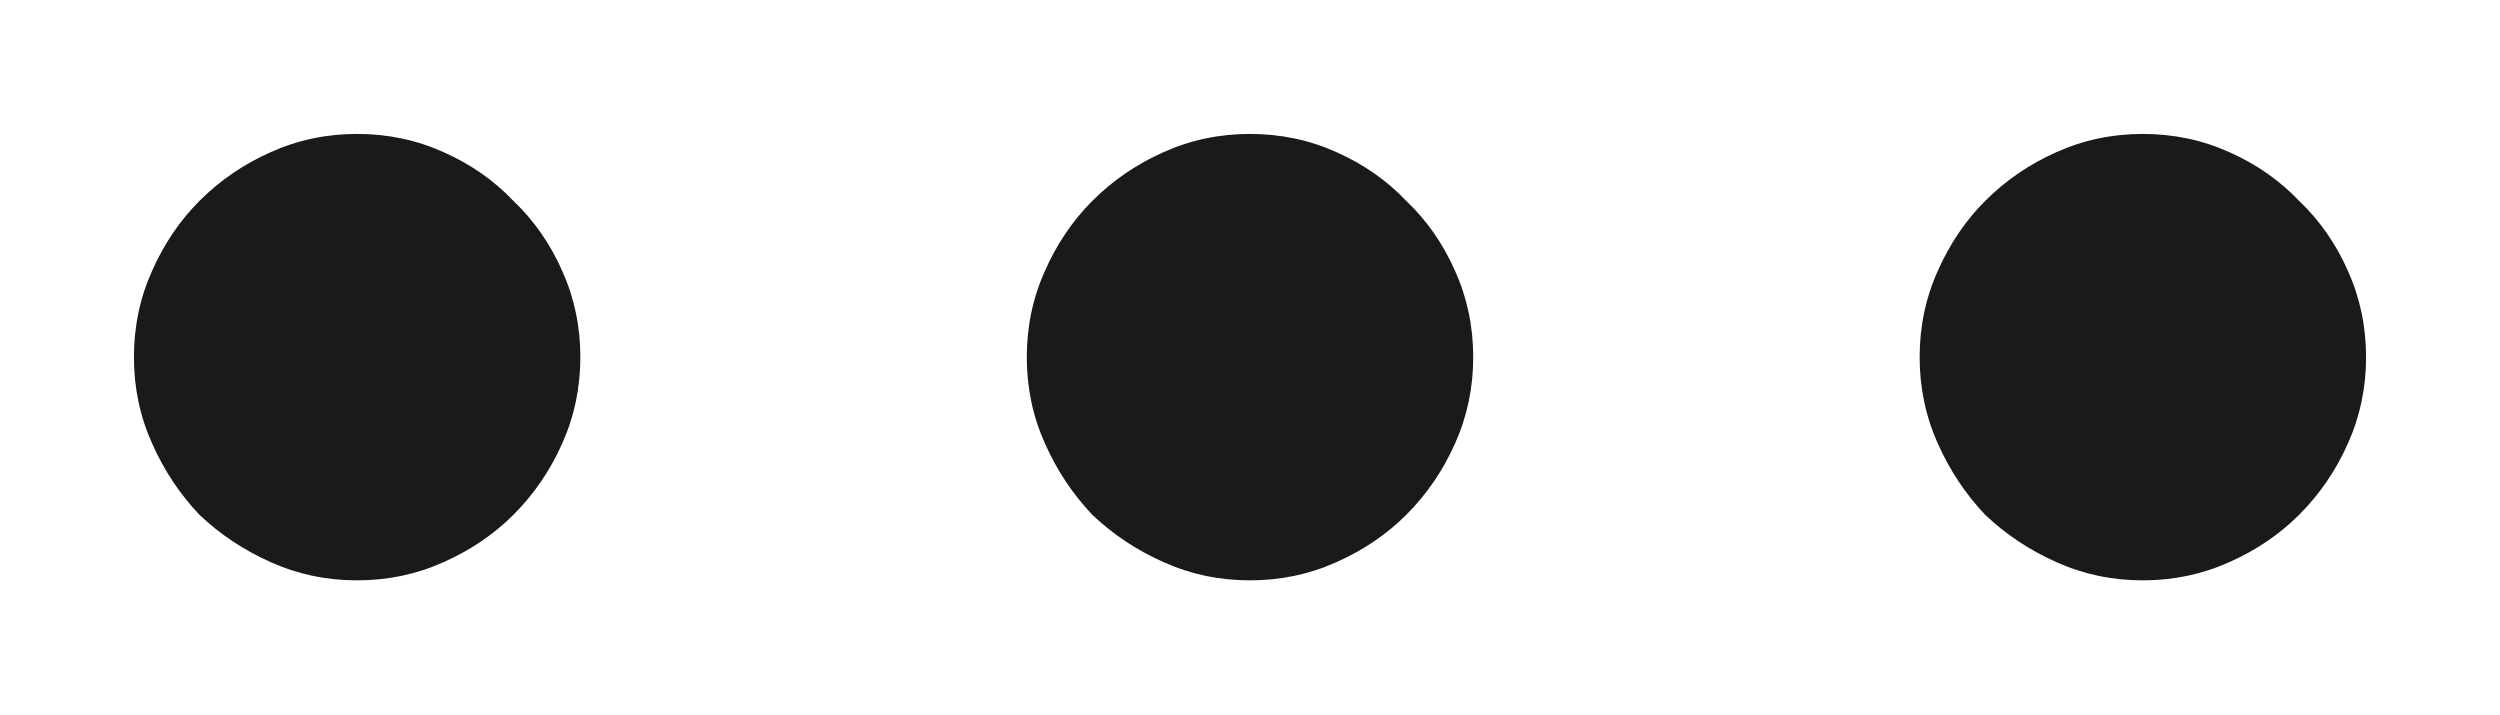
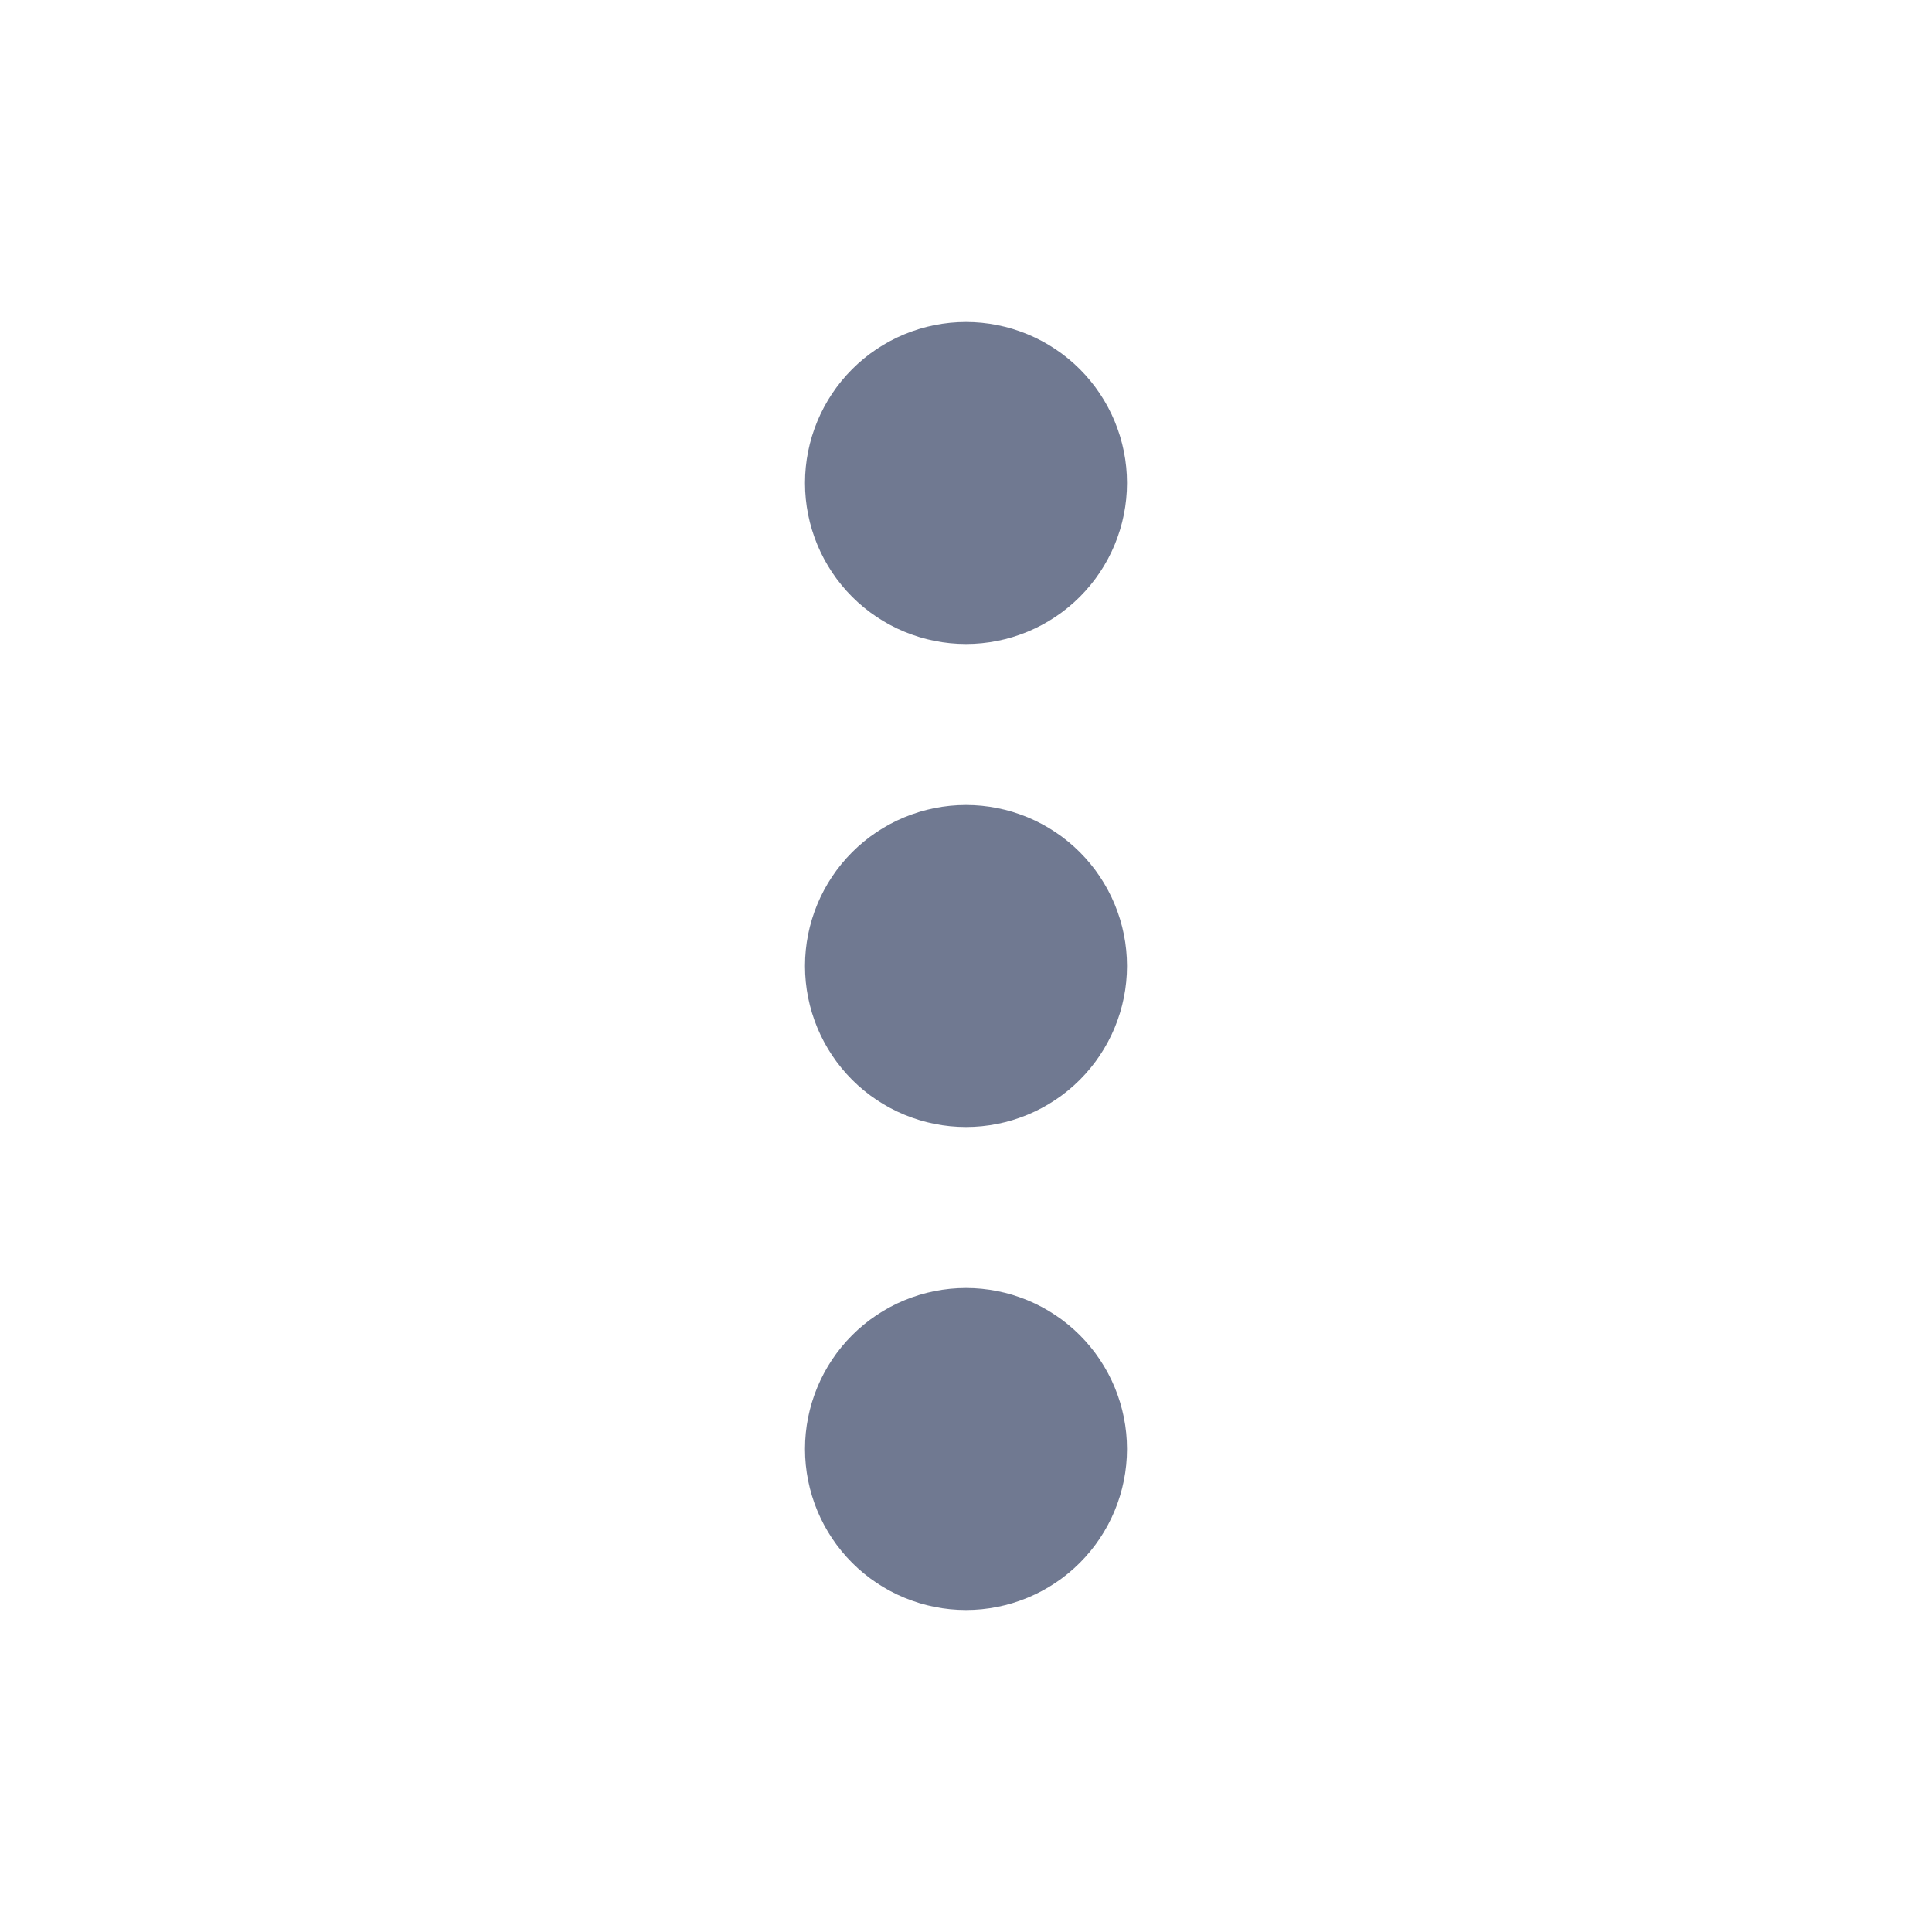
- <svg xmlns="http://www.w3.org/2000/svg" width="14" height="4" viewBox="0 0 14 4" fill="none">
-   <path d="M0.75 2C0.75 1.828 0.784 1.667 0.852 1.516C0.919 1.365 1.008 1.234 1.117 1.125C1.232 1.01 1.365 0.919 1.516 0.852C1.667 0.784 1.828 0.75 2 0.75C2.172 0.75 2.333 0.784 2.484 0.852C2.635 0.919 2.766 1.01 2.875 1.125C2.99 1.234 3.081 1.365 3.148 1.516C3.216 1.667 3.25 1.828 3.25 2C3.25 2.172 3.216 2.333 3.148 2.484C3.081 2.635 2.99 2.768 2.875 2.883C2.766 2.992 2.635 3.081 2.484 3.148C2.333 3.216 2.172 3.25 2 3.25C1.828 3.25 1.667 3.216 1.516 3.148C1.365 3.081 1.232 2.992 1.117 2.883C1.008 2.768 0.919 2.635 0.852 2.484C0.784 2.333 0.75 2.172 0.75 2ZM5.75 2C5.75 1.828 5.784 1.667 5.852 1.516C5.919 1.365 6.008 1.234 6.117 1.125C6.232 1.01 6.365 0.919 6.516 0.852C6.667 0.784 6.828 0.75 7 0.75C7.172 0.75 7.333 0.784 7.484 0.852C7.635 0.919 7.766 1.01 7.875 1.125C7.99 1.234 8.081 1.365 8.148 1.516C8.216 1.667 8.25 1.828 8.25 2C8.25 2.172 8.216 2.333 8.148 2.484C8.081 2.635 7.99 2.768 7.875 2.883C7.766 2.992 7.635 3.081 7.484 3.148C7.333 3.216 7.172 3.25 7 3.25C6.828 3.25 6.667 3.216 6.516 3.148C6.365 3.081 6.232 2.992 6.117 2.883C6.008 2.768 5.919 2.635 5.852 2.484C5.784 2.333 5.75 2.172 5.75 2ZM10.75 2C10.75 1.828 10.784 1.667 10.852 1.516C10.919 1.365 11.008 1.234 11.117 1.125C11.232 1.01 11.365 0.919 11.516 0.852C11.667 0.784 11.828 0.75 12 0.75C12.172 0.75 12.333 0.784 12.484 0.852C12.635 0.919 12.766 1.01 12.875 1.125C12.99 1.234 13.081 1.365 13.148 1.516C13.216 1.667 13.25 1.828 13.25 2C13.25 2.172 13.216 2.333 13.148 2.484C13.081 2.635 12.99 2.768 12.875 2.883C12.766 2.992 12.635 3.081 12.484 3.148C12.333 3.216 12.172 3.25 12 3.25C11.828 3.25 11.667 3.216 11.516 3.148C11.365 3.081 11.232 2.992 11.117 2.883C11.008 2.768 10.919 2.635 10.852 2.484C10.784 2.333 10.75 2.172 10.75 2Z" fill="black" fill-opacity="0.896" />
+ <svg xmlns="http://www.w3.org/2000/svg" width="24" height="24" viewBox="0 0 24 24" fill="none">
+   <path d="M12 8C11.47 8 10.961 7.789 10.586 7.414C10.211 7.039 10 6.53 10 6C10 5.47 10.211 4.961 10.586 4.586C10.961 4.211 11.47 4 12 4C12.53 4 13.039 4.211 13.414 4.586C13.789 4.961 14 5.47 14 6C14 6.53 13.789 7.039 13.414 7.414C13.039 7.789 12.53 8 12 8ZM12 14C11.47 14 10.961 13.789 10.586 13.414C10.211 13.039 10 12.53 10 12C10 11.47 10.211 10.961 10.586 10.586C10.961 10.211 11.47 10 12 10C12.53 10 13.039 10.211 13.414 10.586C13.789 10.961 14 11.47 14 12C14 12.53 13.789 13.039 13.414 13.414C13.039 13.789 12.53 14 12 14ZM10 18C10 18.53 10.211 19.039 10.586 19.414C10.961 19.789 11.47 20 12 20C12.53 20 13.039 19.789 13.414 19.414C13.789 19.039 14 18.53 14 18C14 17.47 13.789 16.961 13.414 16.586C13.039 16.211 12.53 16 12 16C11.47 16 10.961 16.211 10.586 16.586C10.211 16.961 10 17.47 10 18Z" fill="#707991" />
</svg>
